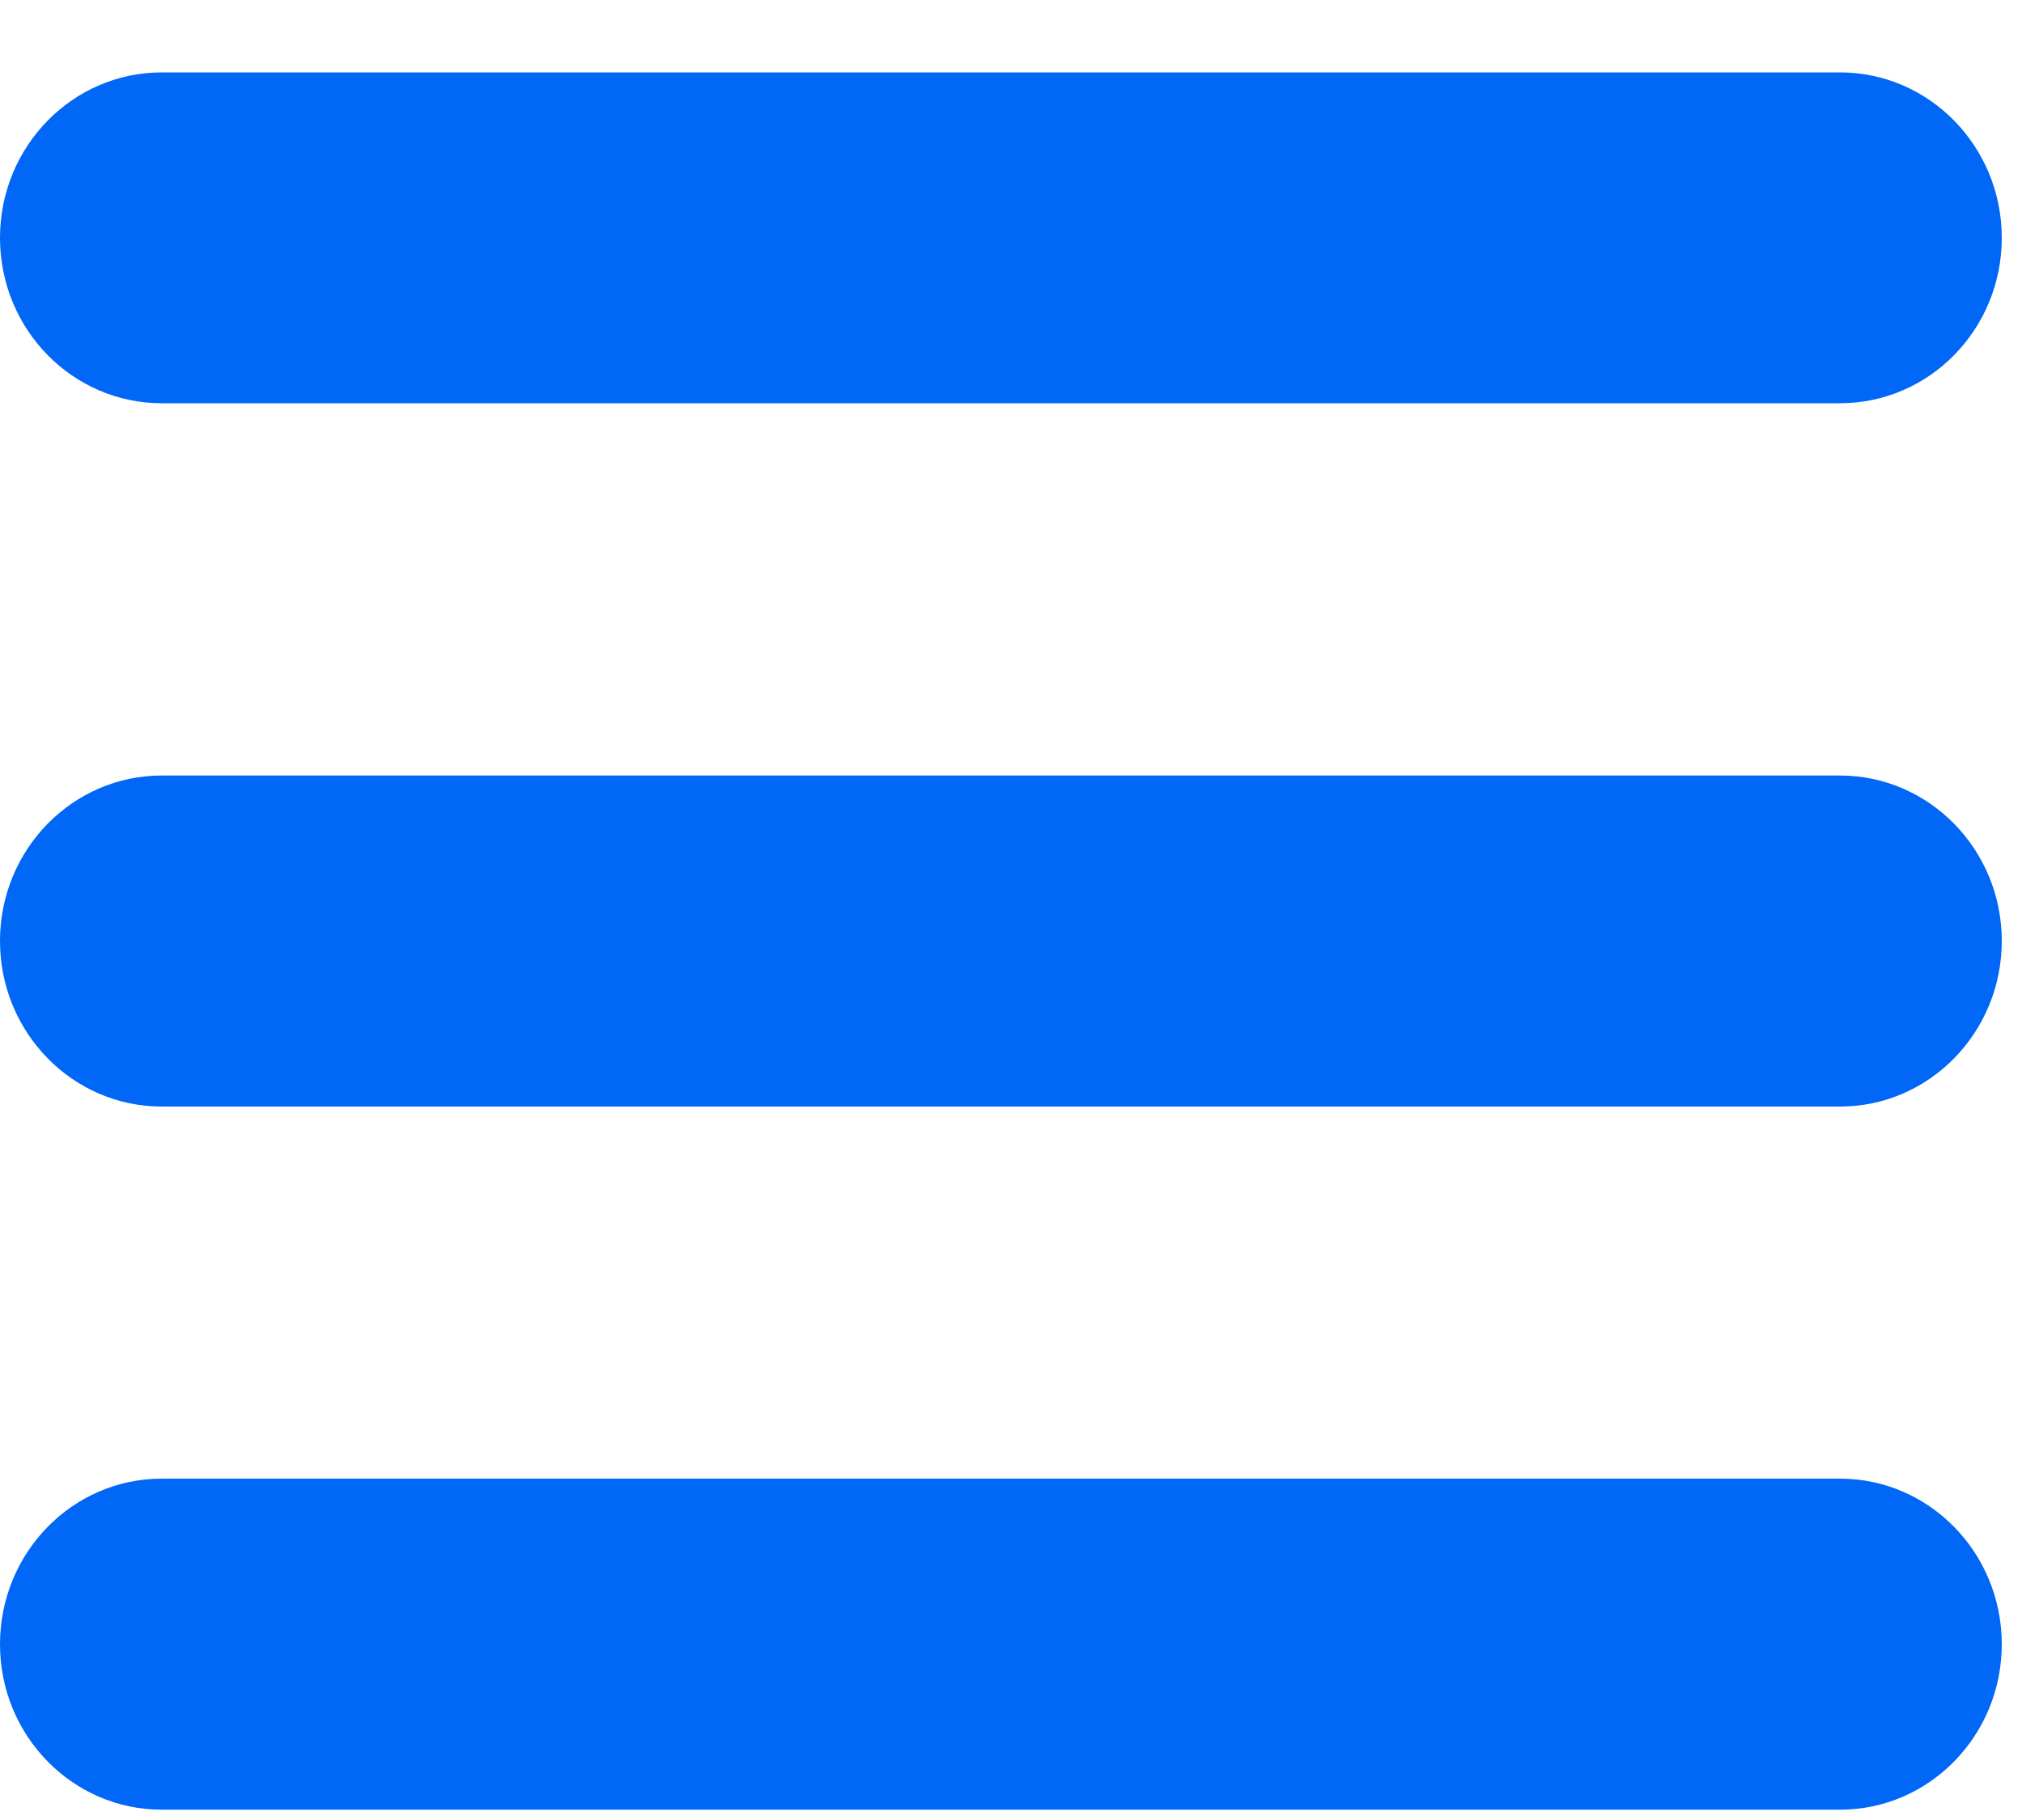
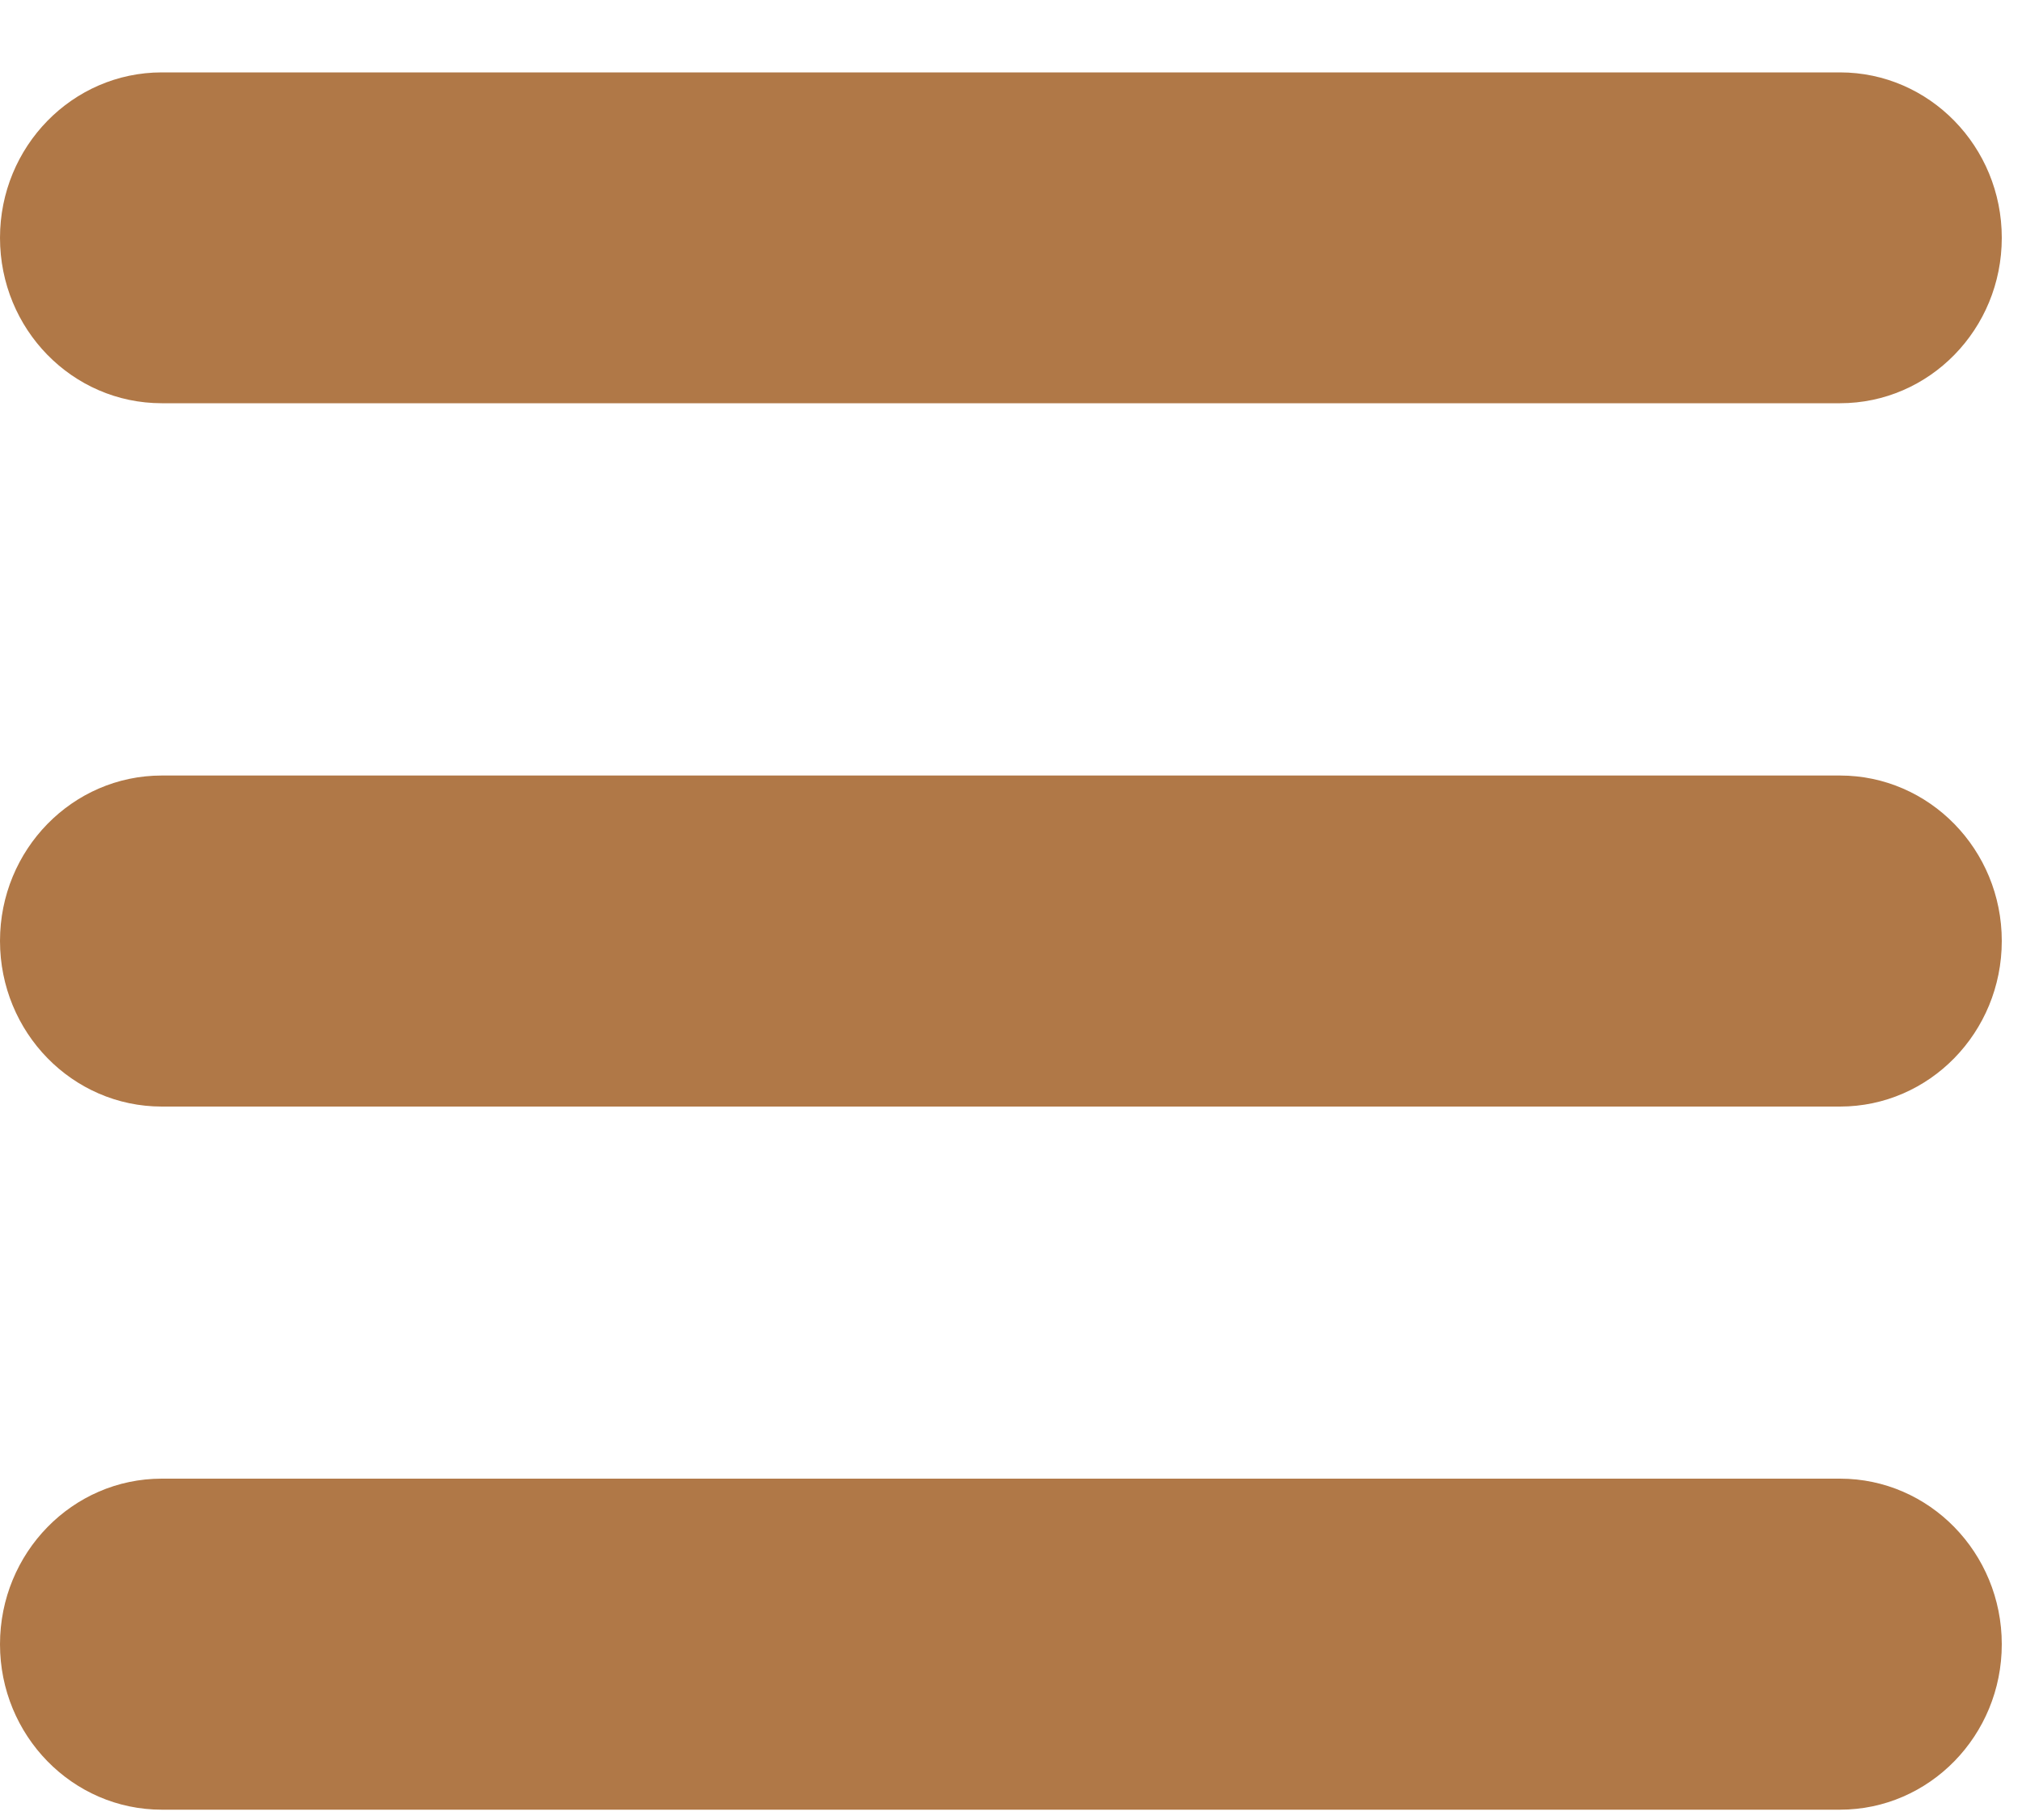
<svg xmlns="http://www.w3.org/2000/svg" width="10" height="9" viewBox="0 0 10 9">
-   <path fill="#0067F6" d="M0,1.176 C0,0.725 0.358,0.358 0.8,0.358 L9.1,0.358 C9.542,0.358 9.9,0.725 9.9,1.176 C9.9,1.628 9.542,1.994 9.1,1.994 L0.8,1.994 C0.358,1.994 0,1.628 0,1.176 Z M9.1,3.835 L0.8,3.835 C0.358,3.835 0,4.202 0,4.653 C0,5.105 0.358,5.472 0.8,5.472 L9.1,5.472 C9.542,5.472 9.9,5.105 9.9,4.653 C9.9,4.202 9.542,3.835 9.1,3.835 Z M9.1,7.312 L0.8,7.312 C0.358,7.312 0,7.679 0,8.131 C0,8.582 0.358,8.949 0.8,8.949 L9.1,8.949 C9.542,8.949 9.9,8.582 9.9,8.131 C9.9,7.679 9.542,7.312 9.1,7.312 Z" />
+   <path fill="#b07847" d="M0,1.176 C0,0.725 0.358,0.358 0.8,0.358 L9.1,0.358 C9.542,0.358 9.9,0.725 9.9,1.176 C9.9,1.628 9.542,1.994 9.1,1.994 L0.8,1.994 C0.358,1.994 0,1.628 0,1.176 Z M9.1,3.835 L0.8,3.835 C0.358,3.835 0,4.202 0,4.653 C0,5.105 0.358,5.472 0.8,5.472 L9.1,5.472 C9.542,5.472 9.9,5.105 9.9,4.653 C9.9,4.202 9.542,3.835 9.1,3.835 Z M9.1,7.312 L0.8,7.312 C0.358,7.312 0,7.679 0,8.131 C0,8.582 0.358,8.949 0.8,8.949 L9.1,8.949 C9.542,8.949 9.9,8.582 9.9,8.131 C9.9,7.679 9.542,7.312 9.1,7.312 Z" />
</svg>
